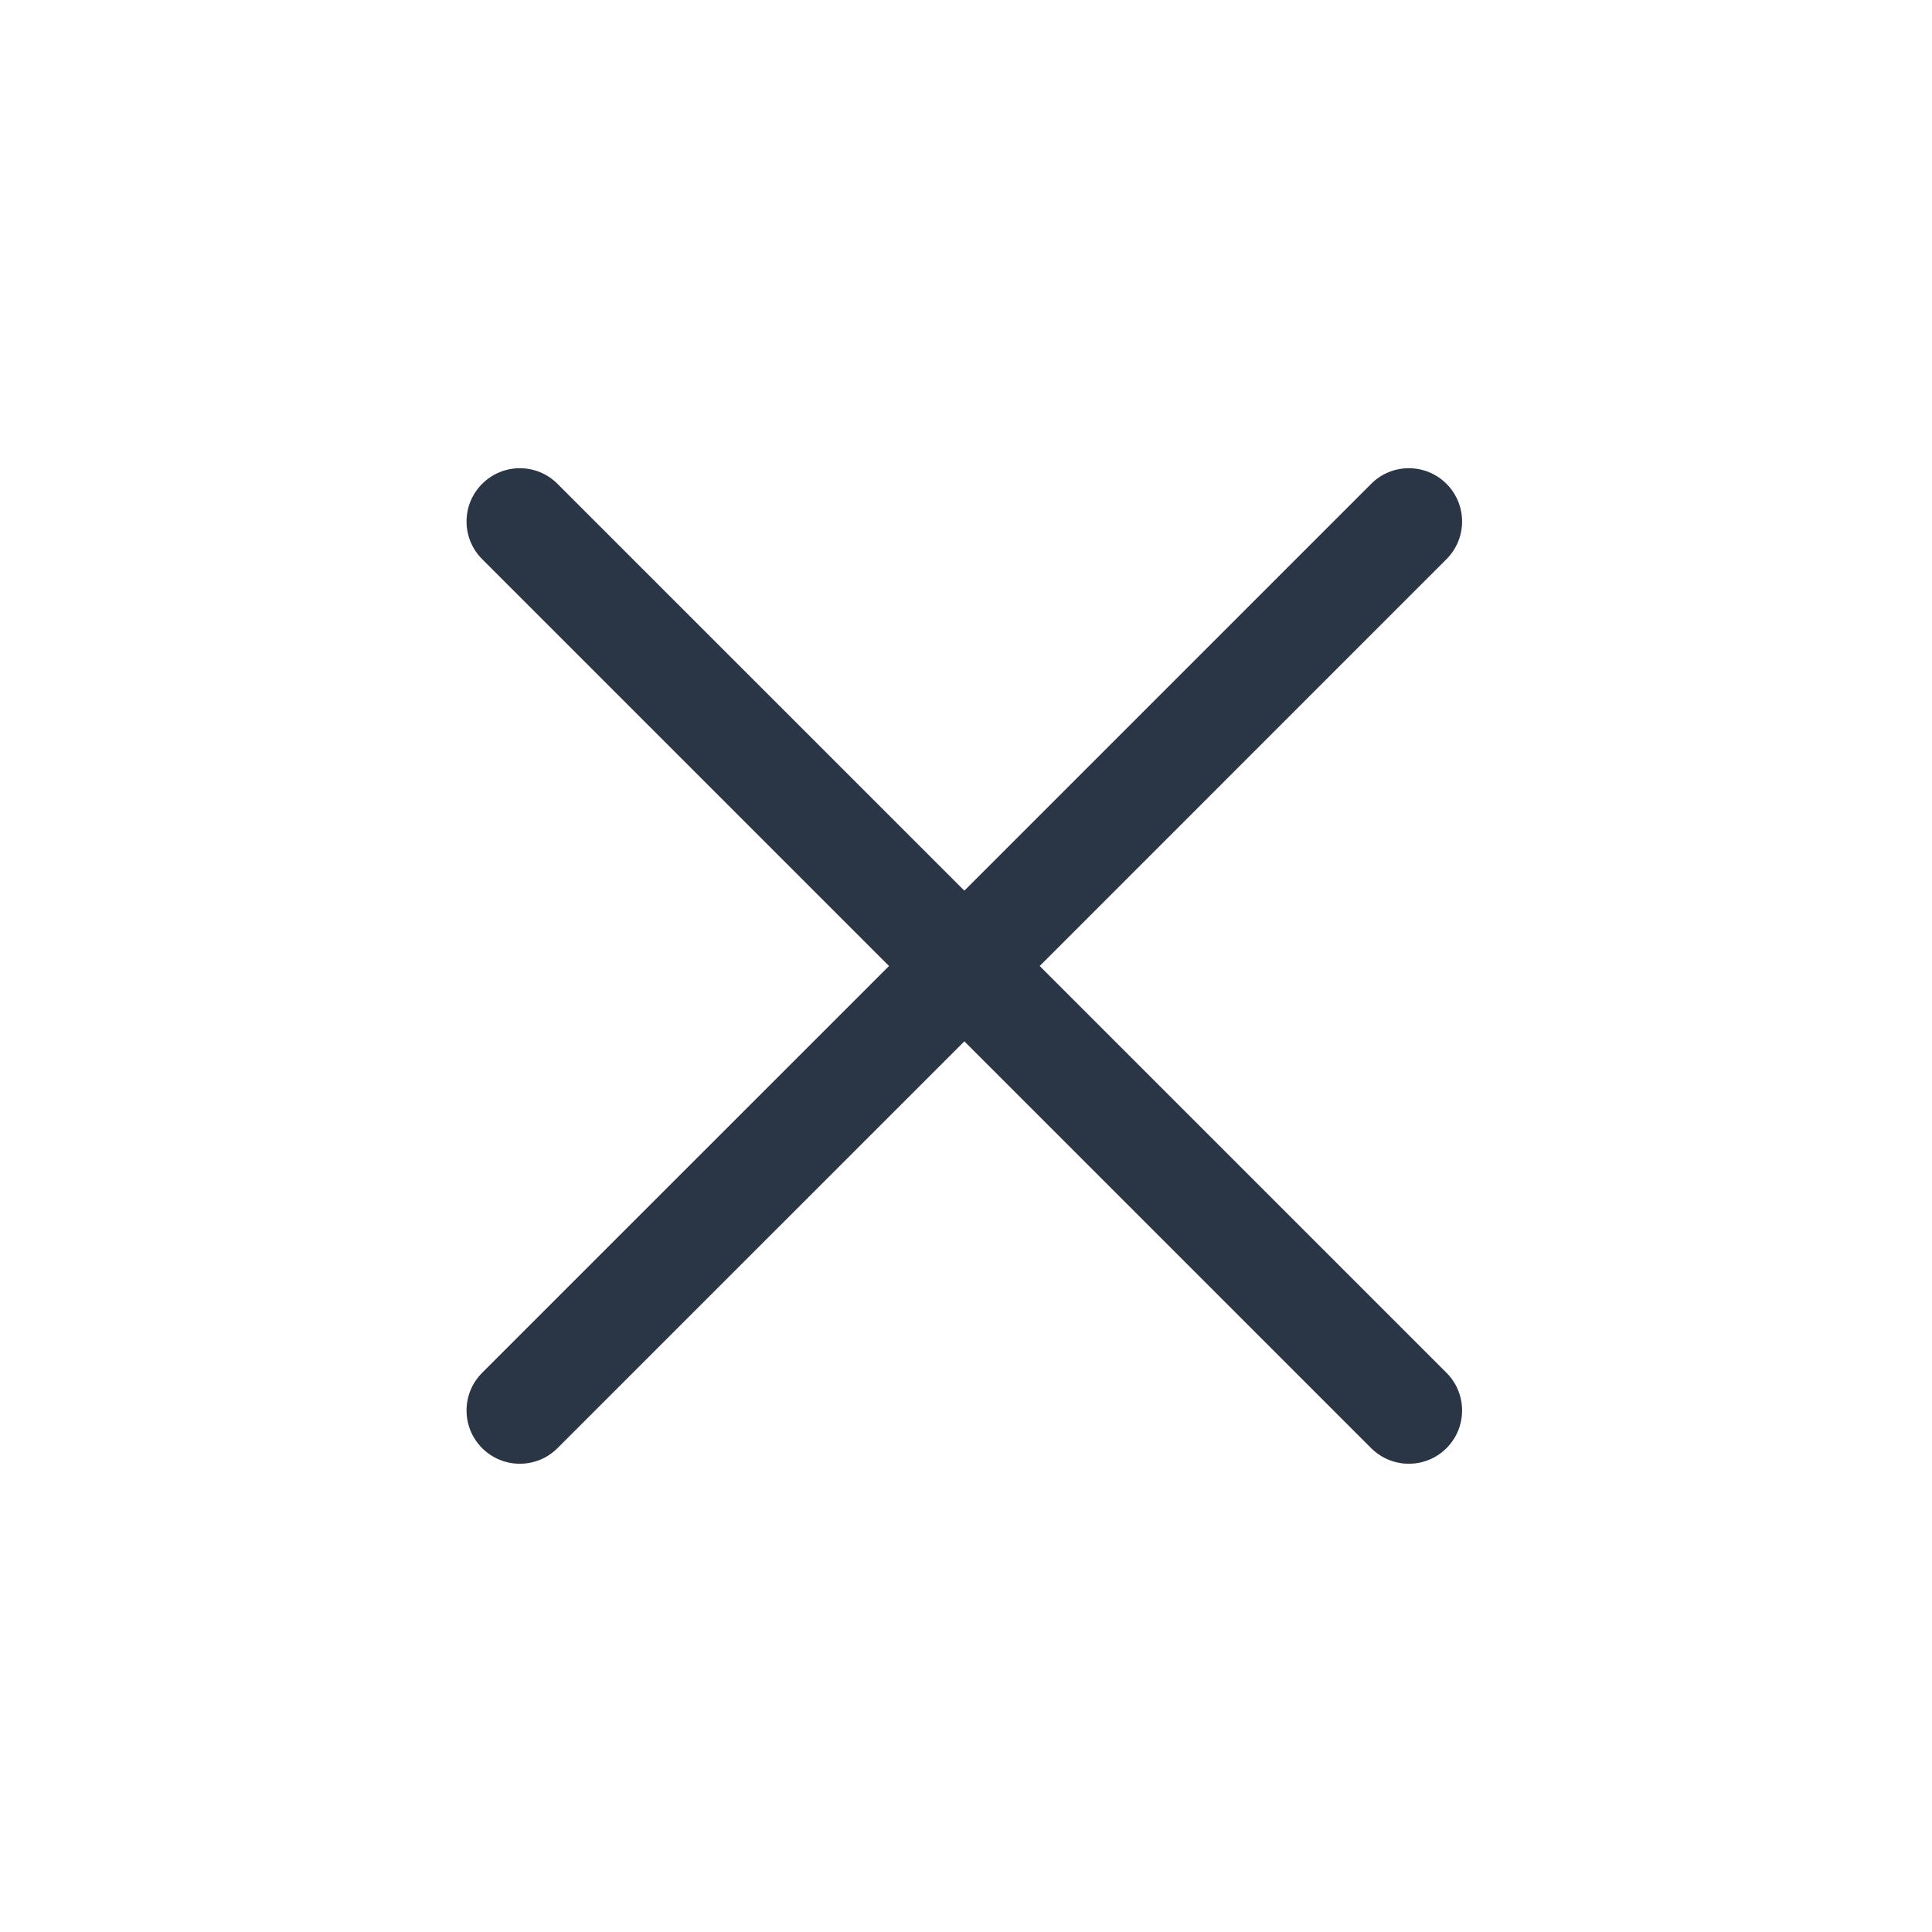
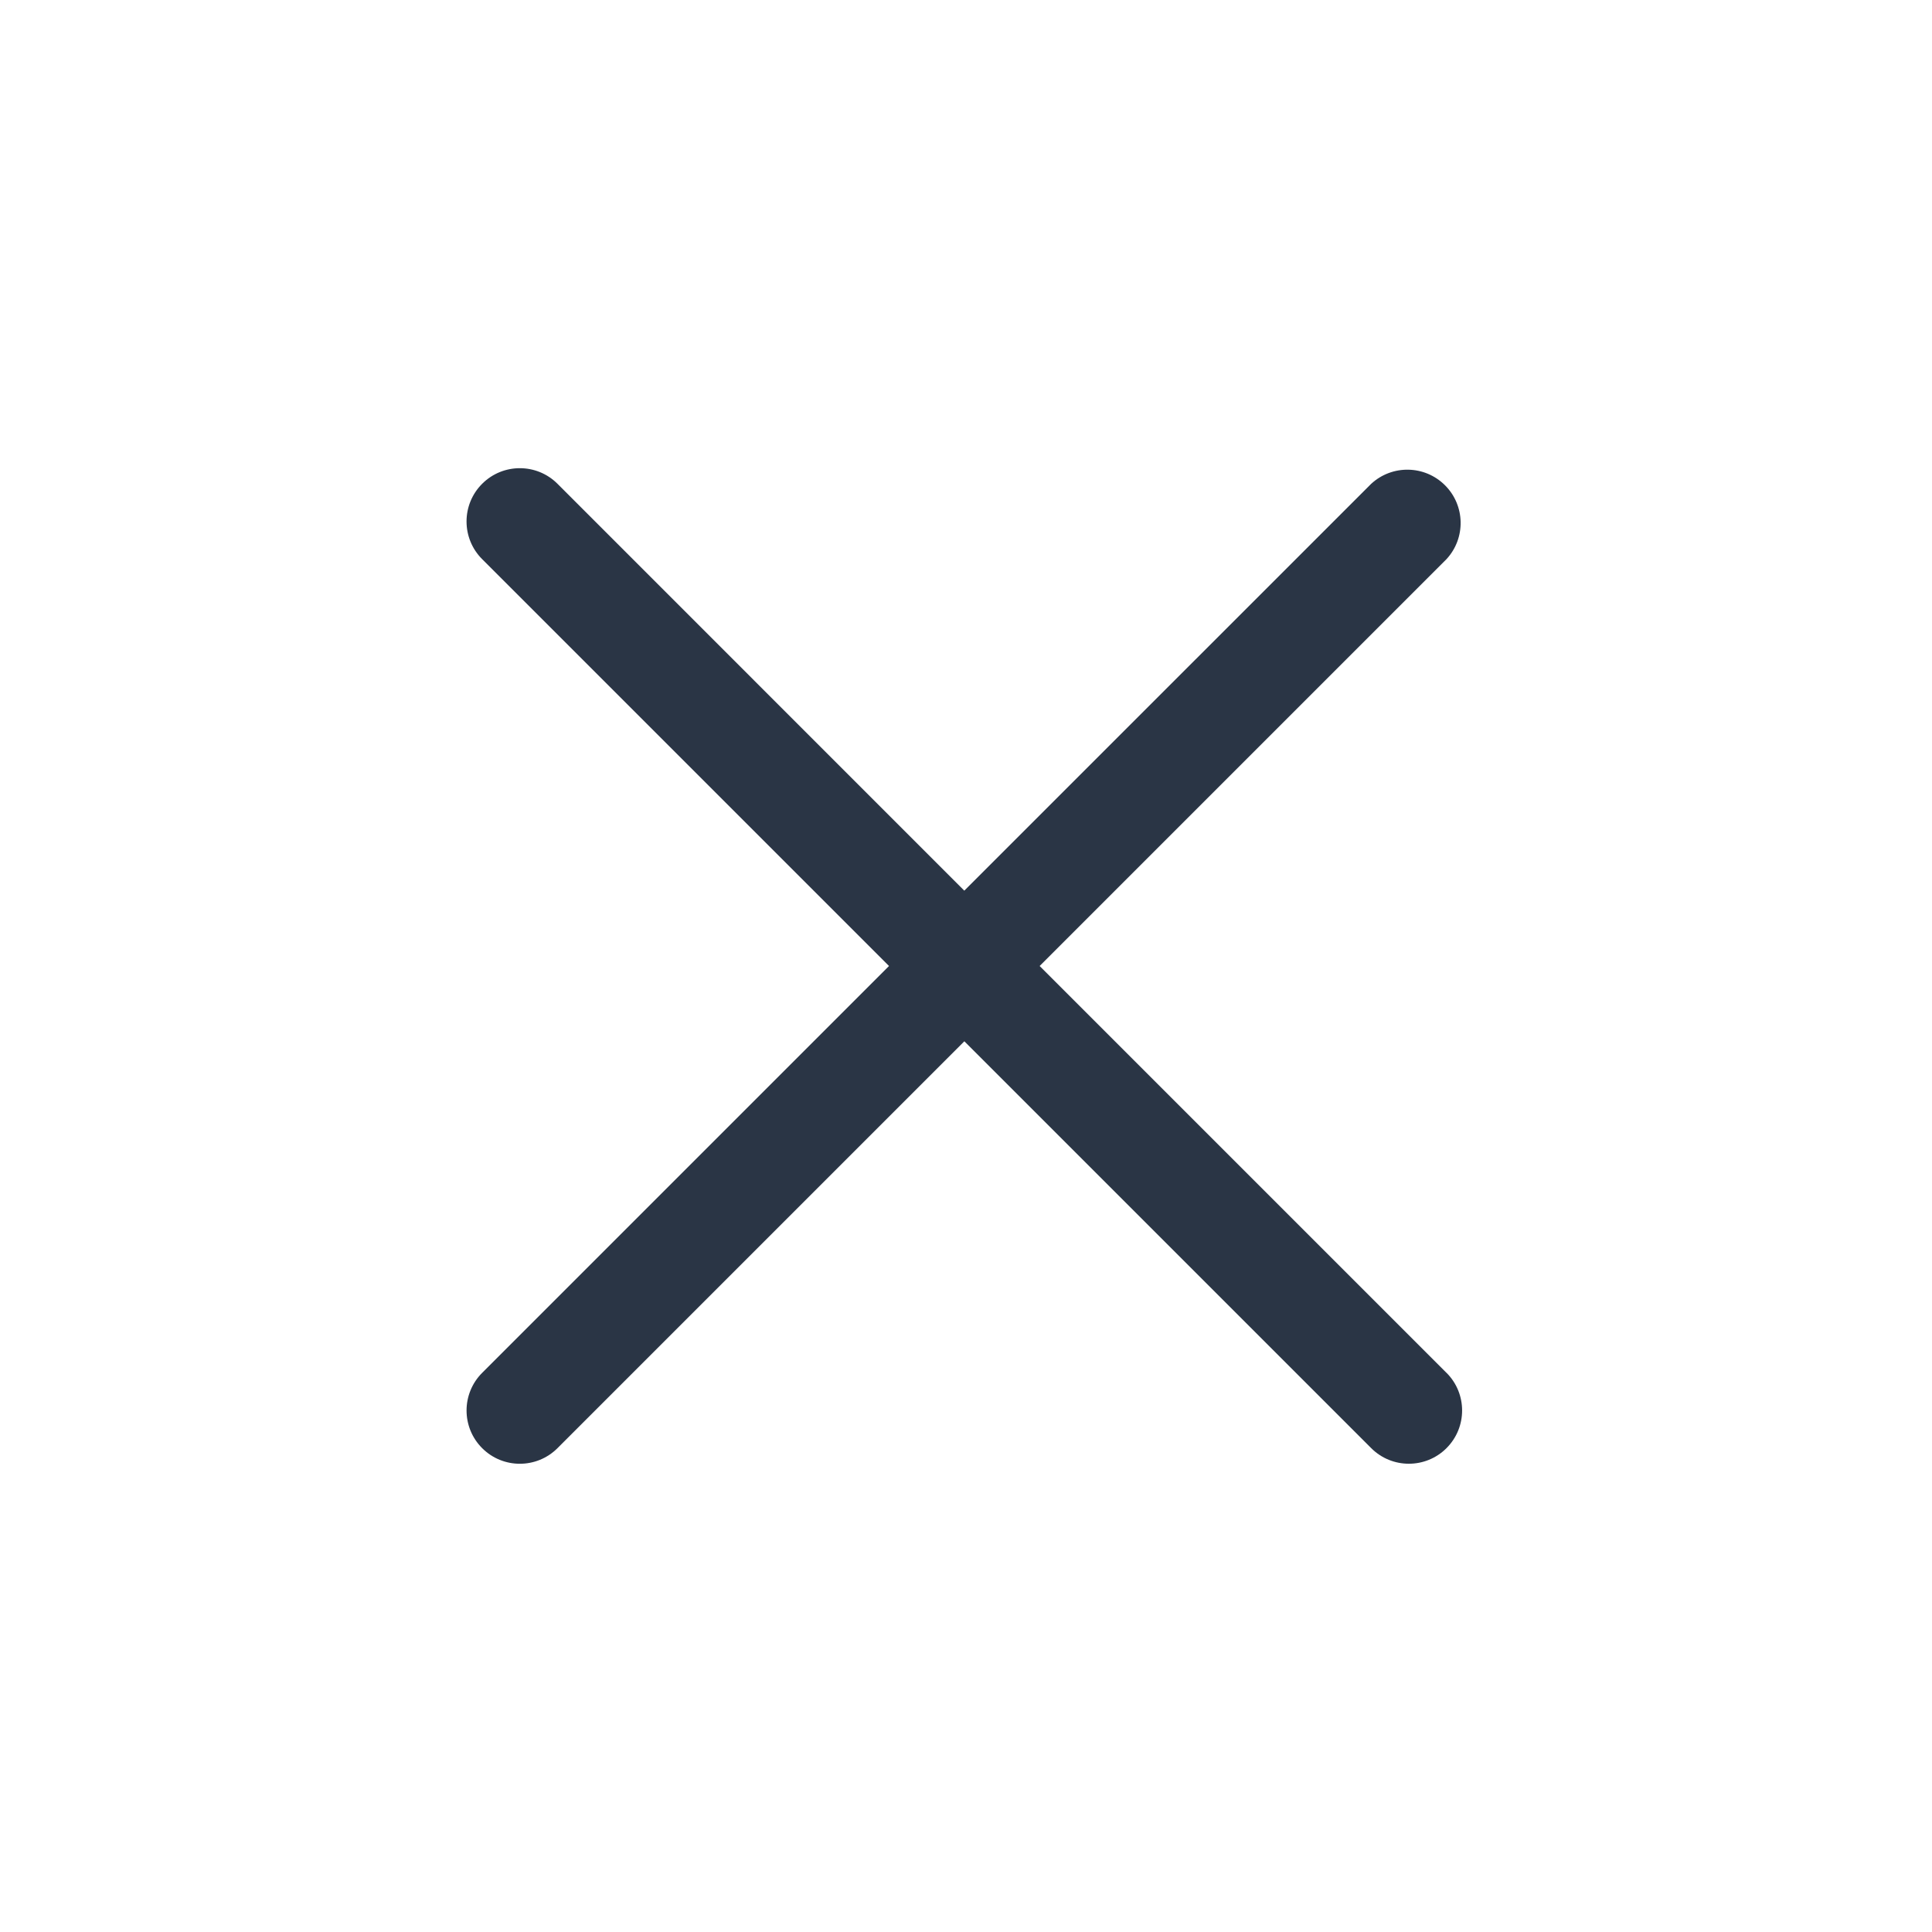
- <svg xmlns="http://www.w3.org/2000/svg" width="34" height="34" viewBox="0 0 34 34" fill="none">
-   <g id="Group">
-     <path id="Vector" d="M25.456 24.159L18.297 17L25.456 9.84C25.822 9.474 25.822 8.881 25.456 8.515C25.09 8.148 24.496 8.148 24.13 8.515L16.971 15.674L9.811 8.515C9.445 8.148 8.852 8.148 8.485 8.515C8.119 8.881 8.119 9.474 8.485 9.84L15.645 17L8.485 24.159C8.119 24.525 8.119 25.119 8.485 25.485C8.852 25.851 9.445 25.851 9.811 25.485L16.971 18.326L24.13 25.485C24.496 25.851 25.09 25.851 25.456 25.485C25.822 25.119 25.822 24.525 25.456 24.159Z" fill="#2A3545" />
-   </g>
+ <svg xmlns="http://www.w3.org/2000/svg" width="34" height="34" fill="none">
+   <path d="M25.456 24.16 18.296 17l7.16-7.16a.938.938 0 0 0-1.326-1.325l-7.16 7.159-7.159-7.16A.937.937 0 1 0 8.485 9.84l7.16 7.16-7.16 7.16a.937.937 0 1 0 1.326 1.325l7.16-7.16 7.16 7.16a.937.937 0 1 0 1.325-1.326Z" fill="#2A3545" />
</svg>
